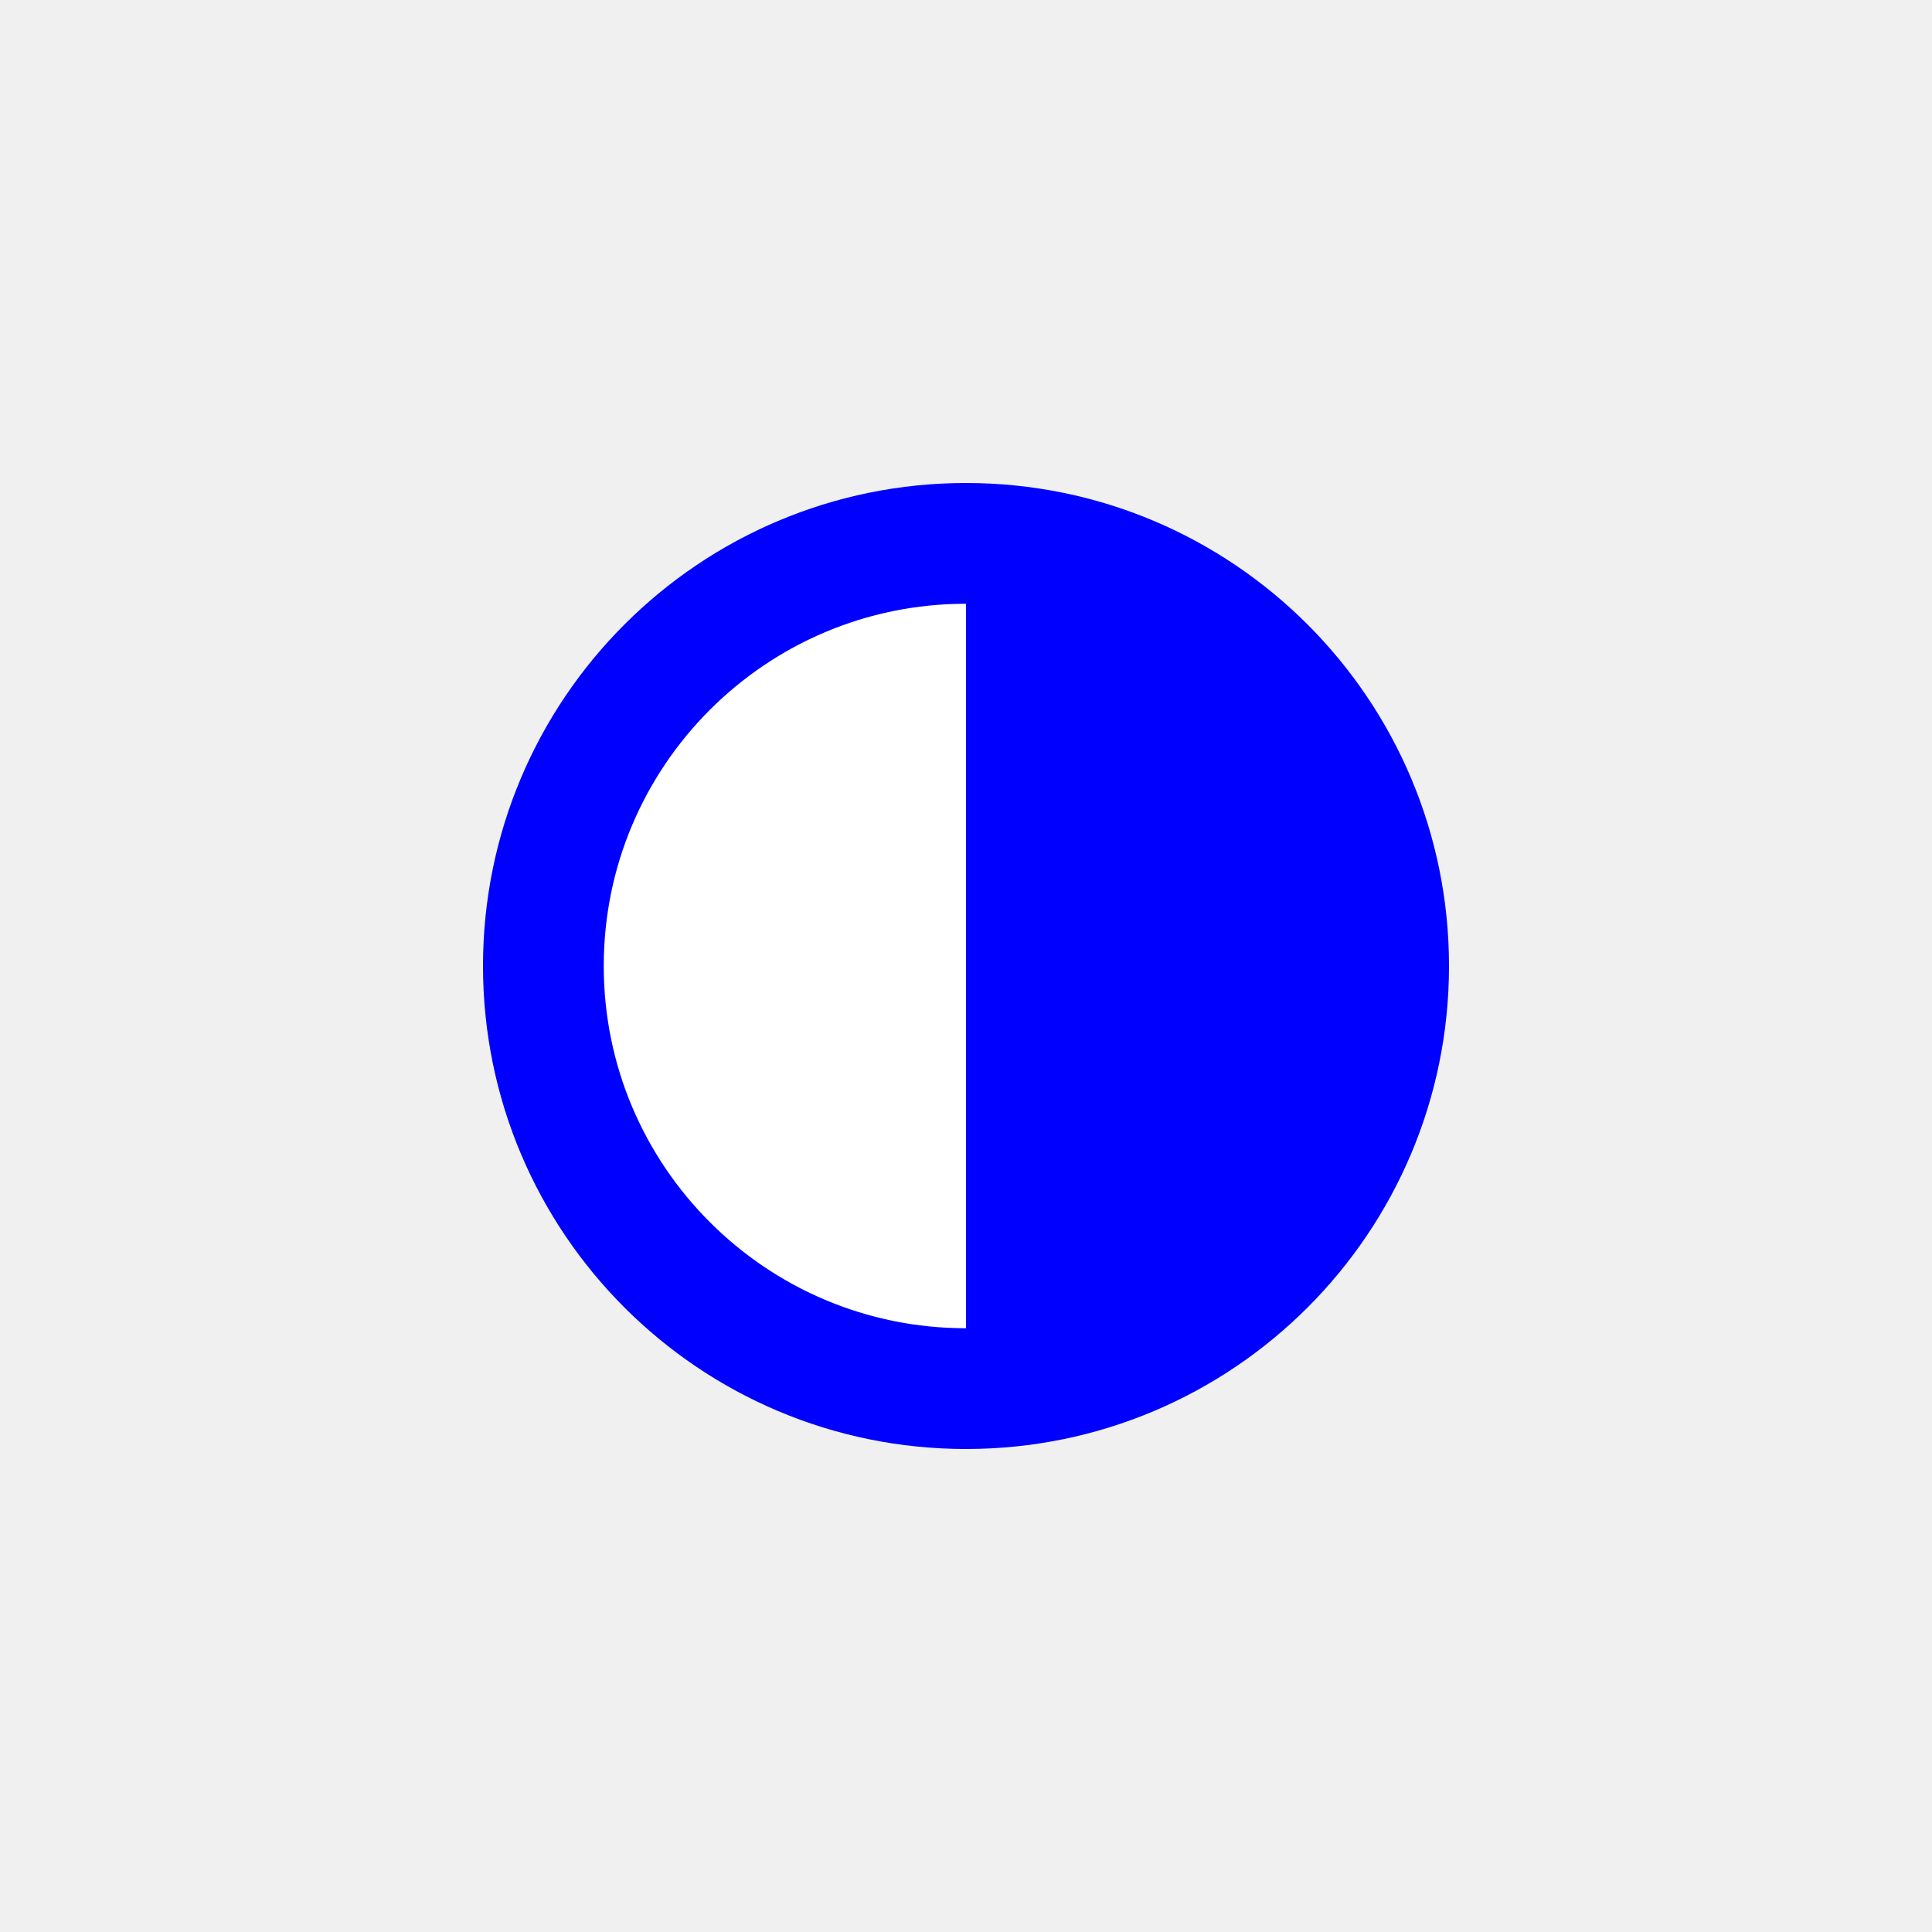
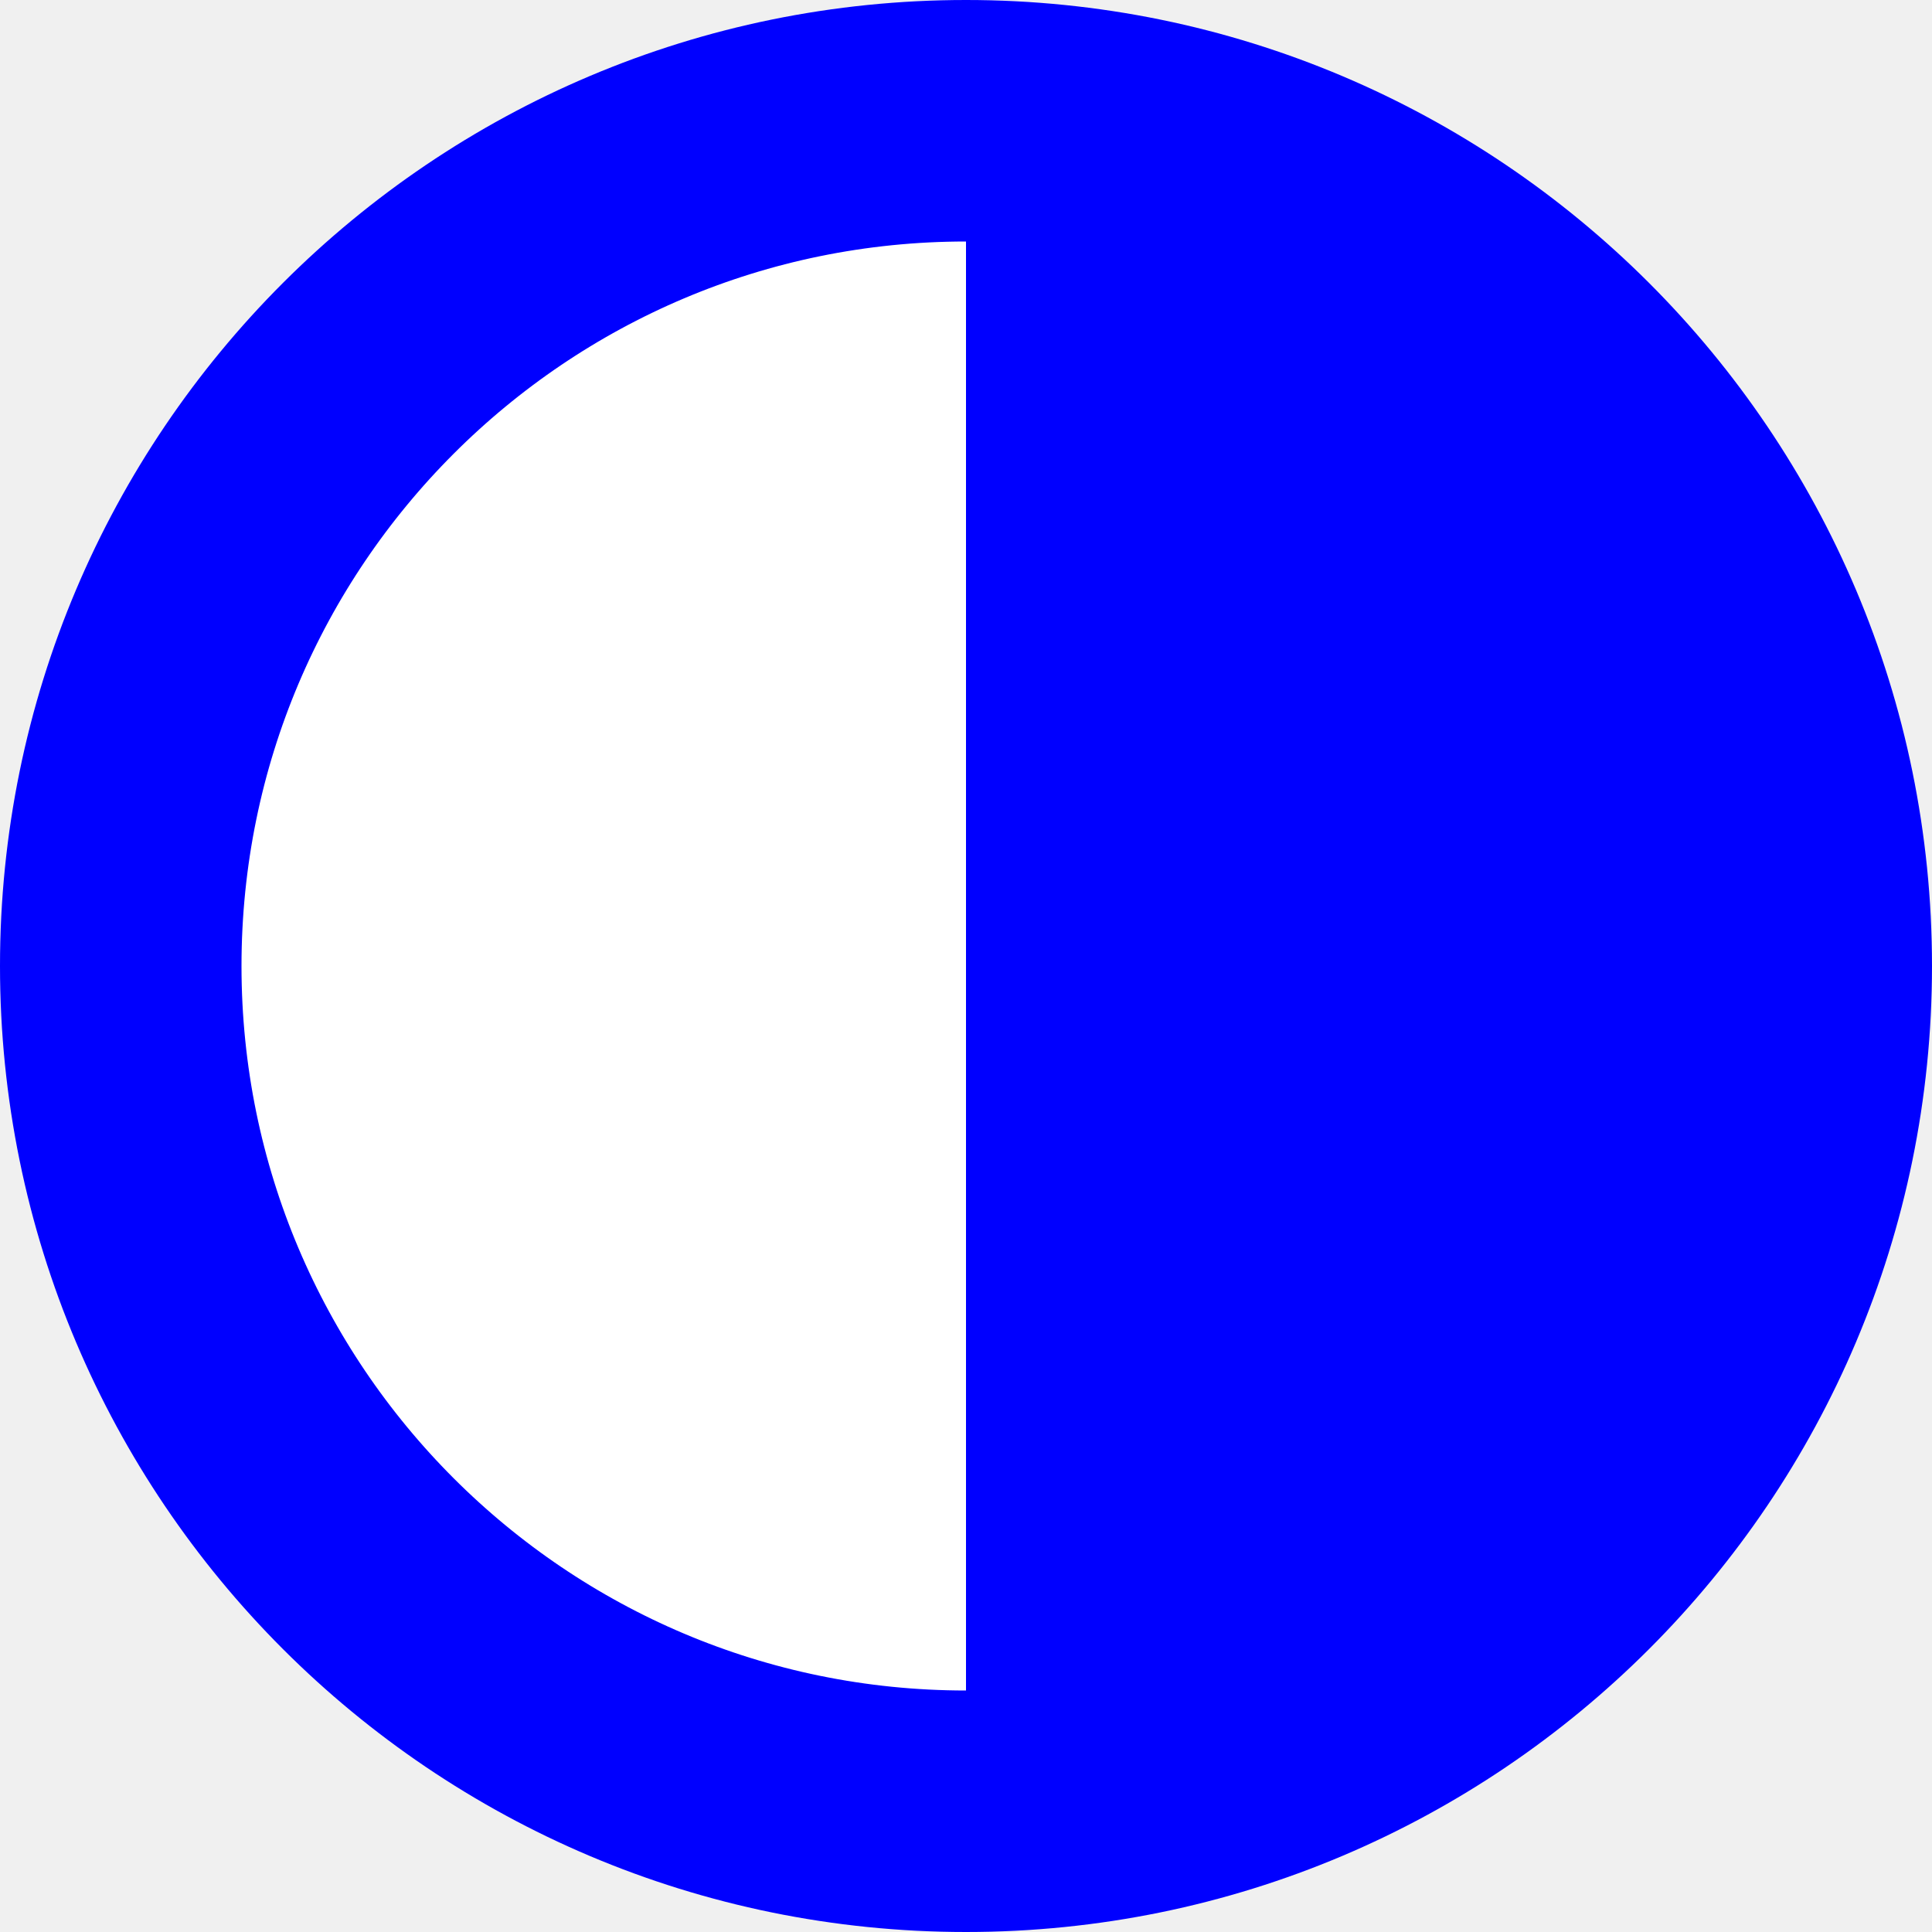
- <svg xmlns="http://www.w3.org/2000/svg" height="32" viewBox="0 0 32 32" width="32" id="pg">
-   <path d="M16,9 A1,1 0 0,1 16,23 A1,1 0 0,1 16,9" stroke="blue" stroke-width="2" fill="white" />
-   <path d="M16,9 A1,1 0 0,1 16,23" stroke="blue" stroke-width="0" fill="blue" />
+ <svg xmlns="http://www.w3.org/2000/svg" height="16" viewBox="0 0 16 16" width="16" id="pg">
+   <path d="M8,1 A1,1 0 0,1 8,15 A1,1 0 0,1 8,1" stroke="blue" stroke-width="2" fill="white" />
+   <path d="M8,1 A1,1 0 0,1 8,15" stroke="blue" stroke-width="0" fill="blue" />
</svg>
